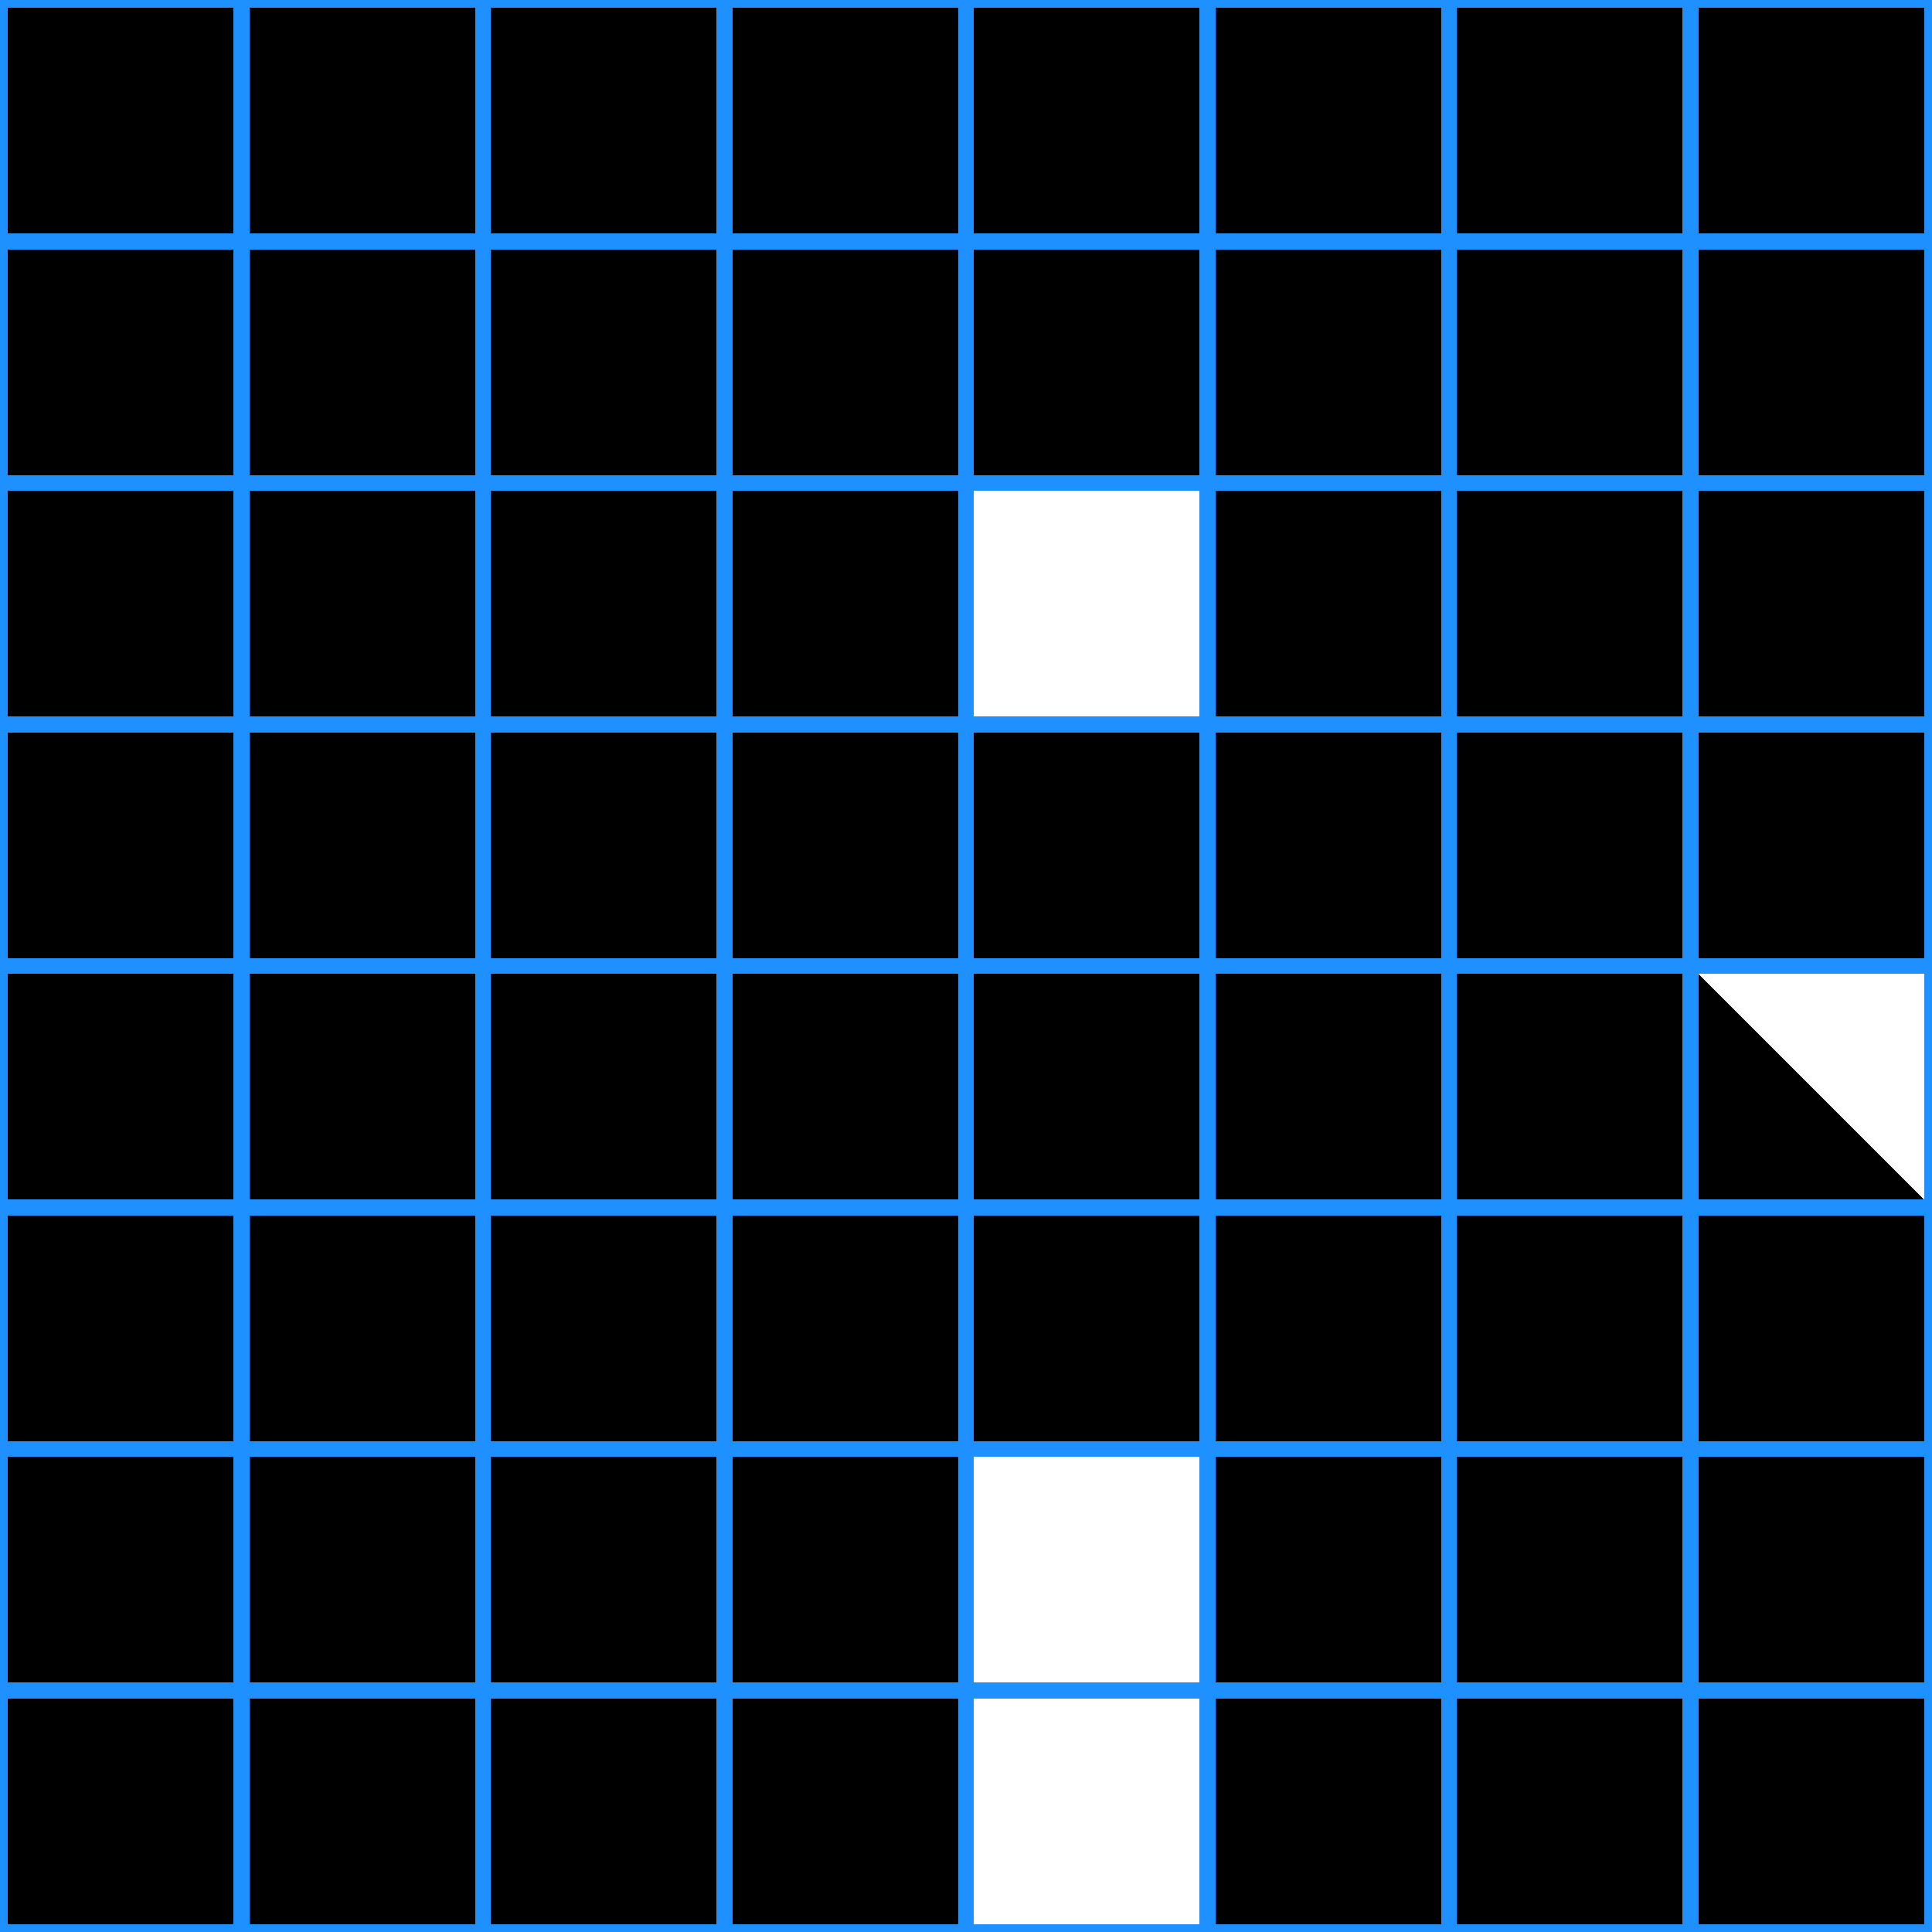
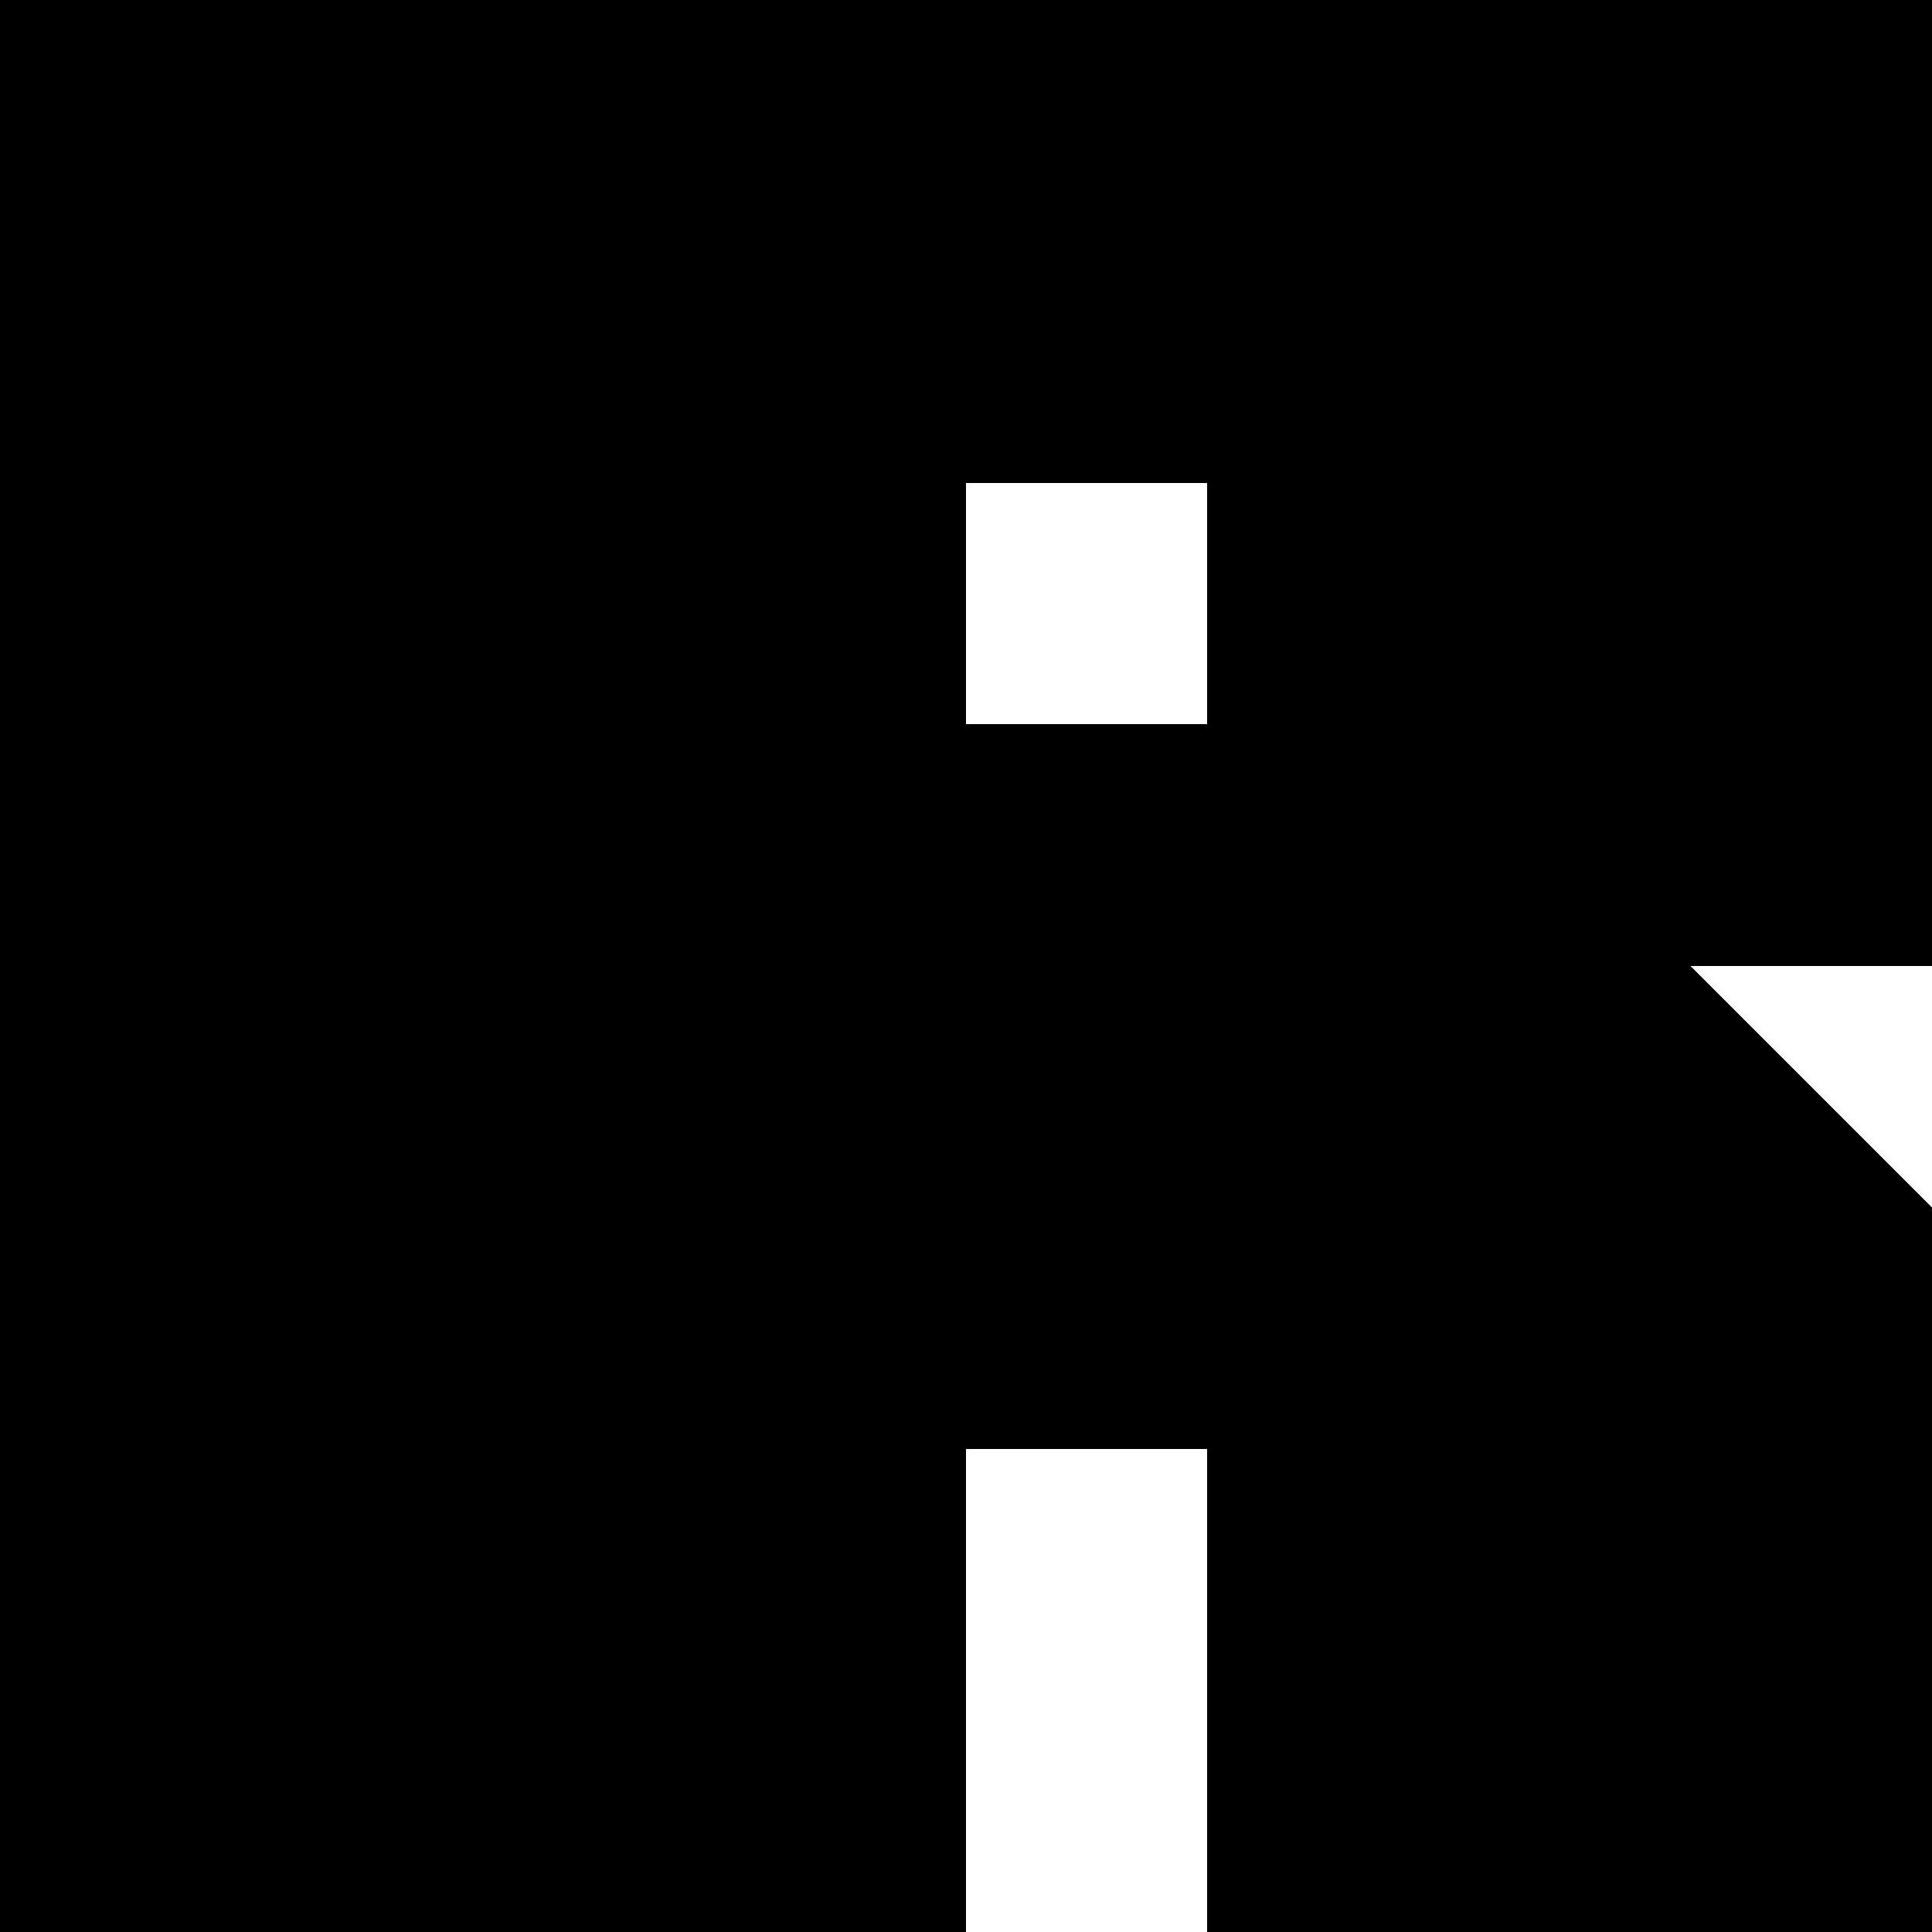
<svg xmlns="http://www.w3.org/2000/svg" width="240" height="240" viewBox="0 0 240 240">
  <rect x="0" y="0" width="240" height="240" fill="#fff" />
  <g fill="#000" shape-rendering="crispEdges">
    <polygon id="r0c0-top" points="0,0 30,0 15,15" />
    <polygon id="r0c0-right" points="30,0 30,30 15,15" />
    <polygon id="r0c0-bottom" points="30,30 0,30 15,15" />
    <polygon id="r0c0-left" points="0,30 0,0 15,15" />
    <polygon id="r0c1-top" points="30,0 60,0 45,15" />
    <polygon id="r0c1-right" points="60,0 60,30 45,15" />
    <polygon id="r0c1-bottom" points="60,30 30,30 45,15" />
    <polygon id="r0c1-left" points="30,30 30,0 45,15" />
    <polygon id="r0c2-top" points="60,0 90,0 75,15" />
    <polygon id="r0c2-right" points="90,0 90,30 75,15" />
    <polygon id="r0c2-bottom" points="90,30 60,30 75,15" />
    <polygon id="r0c2-left" points="60,30 60,0 75,15" />
    <polygon id="r0c3-top" points="90,0 120,0 105,15" />
    <polygon id="r0c3-right" points="120,0 120,30 105,15" />
    <polygon id="r0c3-bottom" points="120,30 90,30 105,15" />
    <polygon id="r0c3-left" points="90,30 90,0 105,15" />
    <polygon id="r0c4-top" points="120,0 150,0 135,15" />
    <polygon id="r0c4-right" points="150,0 150,30 135,15" />
    <polygon id="r0c4-bottom" points="150,30 120,30 135,15" />
    <polygon id="r0c4-left" points="120,30 120,0 135,15" />
    <polygon id="r0c5-top" points="150,0 180,0 165,15" />
    <polygon id="r0c5-right" points="180,0 180,30 165,15" />
    <polygon id="r0c5-bottom" points="180,30 150,30 165,15" />
    <polygon id="r0c5-left" points="150,30 150,0 165,15" />
    <polygon id="r0c6-top" points="180,0 210,0 195,15" />
    <polygon id="r0c6-right" points="210,0 210,30 195,15" />
    <polygon id="r0c6-bottom" points="210,30 180,30 195,15" />
    <polygon id="r0c6-left" points="180,30 180,0 195,15" />
    <polygon id="r0c7-top" points="210,0 240,0 225,15" />
    <polygon id="r0c7-right" points="240,0 240,30 225,15" />
    <polygon id="r0c7-bottom" points="240,30 210,30 225,15" />
    <polygon id="r0c7-left" points="210,30 210,0 225,15" />
    <polygon id="r1c0-top" points="0,30 30,30 15,45" />
    <polygon id="r1c0-right" points="30,30 30,60 15,45" />
    <polygon id="r1c0-bottom" points="30,60 0,60 15,45" />
    <polygon id="r1c0-left" points="0,60 0,30 15,45" />
    <polygon id="r1c1-top" points="30,30 60,30 45,45" />
    <polygon id="r1c1-right" points="60,30 60,60 45,45" />
    <polygon id="r1c1-bottom" points="60,60 30,60 45,45" />
    <polygon id="r1c1-left" points="30,60 30,30 45,45" />
    <polygon id="r1c2-top" points="60,30 90,30 75,45" />
    <polygon id="r1c2-right" points="90,30 90,60 75,45" />
    <polygon id="r1c2-bottom" points="90,60 60,60 75,45" />
    <polygon id="r1c2-left" points="60,60 60,30 75,45" />
    <polygon id="r1c3-top" points="90,30 120,30 105,45" />
    <polygon id="r1c3-right" points="120,30 120,60 105,45" />
    <polygon id="r1c3-bottom" points="120,60 90,60 105,45" />
    <polygon id="r1c3-left" points="90,60 90,30 105,45" />
    <polygon id="r1c4-top" points="120,30 150,30 135,45" />
    <polygon id="r1c4-right" points="150,30 150,60 135,45" />
    <polygon id="r1c4-bottom" points="150,60 120,60 135,45" />
    <polygon id="r1c4-left" points="120,60 120,30 135,45" />
    <polygon id="r1c5-top" points="150,30 180,30 165,45" />
    <polygon id="r1c5-right" points="180,30 180,60 165,45" />
    <polygon id="r1c5-bottom" points="180,60 150,60 165,45" />
    <polygon id="r1c5-left" points="150,60 150,30 165,45" />
    <polygon id="r1c6-top" points="180,30 210,30 195,45" />
    <polygon id="r1c6-right" points="210,30 210,60 195,45" />
    <polygon id="r1c6-bottom" points="210,60 180,60 195,45" />
    <polygon id="r1c6-left" points="180,60 180,30 195,45" />
    <polygon id="r1c7-top" points="210,30 240,30 225,45" />
    <polygon id="r1c7-right" points="240,30 240,60 225,45" />
    <polygon id="r1c7-bottom" points="240,60 210,60 225,45" />
    <polygon id="r1c7-left" points="210,60 210,30 225,45" />
    <polygon id="r2c0-top" points="0,60 30,60 15,75" />
    <polygon id="r2c0-right" points="30,60 30,90 15,75" />
    <polygon id="r2c0-bottom" points="30,90 0,90 15,75" />
    <polygon id="r2c0-left" points="0,90 0,60 15,75" />
    <polygon id="r2c1-top" points="30,60 60,60 45,75" />
    <polygon id="r2c1-right" points="60,60 60,90 45,75" />
    <polygon id="r2c1-bottom" points="60,90 30,90 45,75" />
    <polygon id="r2c1-left" points="30,90 30,60 45,75" />
    <polygon id="r2c2-top" points="60,60 90,60 75,75" />
    <polygon id="r2c2-right" points="90,60 90,90 75,75" />
    <polygon id="r2c2-bottom" points="90,90 60,90 75,75" />
    <polygon id="r2c2-left" points="60,90 60,60 75,75" />
    <polygon id="r2c3-top" points="90,60 120,60 105,75" />
    <polygon id="r2c3-right" points="120,60 120,90 105,75" />
    <polygon id="r2c3-bottom" points="120,90 90,90 105,75" />
    <polygon id="r2c3-left" points="90,90 90,60 105,75" />
    <polygon id="r2c5-top" points="150,60 180,60 165,75" />
    <polygon id="r2c5-right" points="180,60 180,90 165,75" />
    <polygon id="r2c5-bottom" points="180,90 150,90 165,75" />
    <polygon id="r2c5-left" points="150,90 150,60 165,75" />
    <polygon id="r2c6-top" points="180,60 210,60 195,75" />
    <polygon id="r2c6-right" points="210,60 210,90 195,75" />
    <polygon id="r2c6-bottom" points="210,90 180,90 195,75" />
    <polygon id="r2c6-left" points="180,90 180,60 195,75" />
    <polygon id="r2c7-top" points="210,60 240,60 225,75" />
    <polygon id="r2c7-right" points="240,60 240,90 225,75" />
    <polygon id="r2c7-bottom" points="240,90 210,90 225,75" />
    <polygon id="r2c7-left" points="210,90 210,60 225,75" />
    <polygon id="r3c0-top" points="0,90 30,90 15,105" />
    <polygon id="r3c0-right" points="30,90 30,120 15,105" />
    <polygon id="r3c0-bottom" points="30,120 0,120 15,105" />
    <polygon id="r3c0-left" points="0,120 0,90 15,105" />
    <polygon id="r3c1-top" points="30,90 60,90 45,105" />
    <polygon id="r3c1-right" points="60,90 60,120 45,105" />
    <polygon id="r3c1-bottom" points="60,120 30,120 45,105" />
    <polygon id="r3c1-left" points="30,120 30,90 45,105" />
    <polygon id="r3c2-top" points="60,90 90,90 75,105" />
    <polygon id="r3c2-right" points="90,90 90,120 75,105" />
    <polygon id="r3c2-bottom" points="90,120 60,120 75,105" />
    <polygon id="r3c2-left" points="60,120 60,90 75,105" />
    <polygon id="r3c3-top" points="90,90 120,90 105,105" />
    <polygon id="r3c3-right" points="120,90 120,120 105,105" />
    <polygon id="r3c3-bottom" points="120,120 90,120 105,105" />
    <polygon id="r3c3-left" points="90,120 90,90 105,105" />
    <polygon id="r3c4-top" points="120,90 150,90 135,105" />
    <polygon id="r3c4-right" points="150,90 150,120 135,105" />
    <polygon id="r3c4-bottom" points="150,120 120,120 135,105" />
    <polygon id="r3c4-left" points="120,120 120,90 135,105" />
    <polygon id="r3c5-top" points="150,90 180,90 165,105" />
    <polygon id="r3c5-right" points="180,90 180,120 165,105" />
    <polygon id="r3c5-bottom" points="180,120 150,120 165,105" />
    <polygon id="r3c5-left" points="150,120 150,90 165,105" />
    <polygon id="r3c6-top" points="180,90 210,90 195,105" />
    <polygon id="r3c6-right" points="210,90 210,120 195,105" />
    <polygon id="r3c6-bottom" points="210,120 180,120 195,105" />
    <polygon id="r3c6-left" points="180,120 180,90 195,105" />
    <polygon id="r3c7-top" points="210,90 240,90 225,105" />
    <polygon id="r3c7-right" points="240,90 240,120 225,105" />
    <polygon id="r3c7-bottom" points="240,120 210,120 225,105" />
    <polygon id="r3c7-left" points="210,120 210,90 225,105" />
    <polygon id="r4c0-top" points="0,120 30,120 15,135" />
    <polygon id="r4c0-right" points="30,120 30,150 15,135" />
    <polygon id="r4c0-bottom" points="30,150 0,150 15,135" />
    <polygon id="r4c0-left" points="0,150 0,120 15,135" />
    <polygon id="r4c1-top" points="30,120 60,120 45,135" />
    <polygon id="r4c1-right" points="60,120 60,150 45,135" />
    <polygon id="r4c1-bottom" points="60,150 30,150 45,135" />
    <polygon id="r4c1-left" points="30,150 30,120 45,135" />
    <polygon id="r4c2-top" points="60,120 90,120 75,135" />
    <polygon id="r4c2-right" points="90,120 90,150 75,135" />
    <polygon id="r4c2-bottom" points="90,150 60,150 75,135" />
    <polygon id="r4c2-left" points="60,150 60,120 75,135" />
    <polygon id="r4c3-top" points="90,120 120,120 105,135" />
    <polygon id="r4c3-right" points="120,120 120,150 105,135" />
    <polygon id="r4c3-bottom" points="120,150 90,150 105,135" />
    <polygon id="r4c3-left" points="90,150 90,120 105,135" />
    <polygon id="r4c4-top" points="120,120 150,120 135,135" />
    <polygon id="r4c4-right" points="150,120 150,150 135,135" />
    <polygon id="r4c4-bottom" points="150,150 120,150 135,135" />
    <polygon id="r4c4-left" points="120,150 120,120 135,135" />
    <polygon id="r4c5-top" points="150,120 180,120 165,135" />
    <polygon id="r4c5-right" points="180,120 180,150 165,135" />
    <polygon id="r4c5-bottom" points="180,150 150,150 165,135" />
    <polygon id="r4c5-left" points="150,150 150,120 165,135" />
    <polygon id="r4c6-top" points="180,120 210,120 195,135" />
    <polygon id="r4c6-right" points="210,120 210,150 195,135" />
    <polygon id="r4c6-bottom" points="210,150 180,150 195,135" />
    <polygon id="r4c6-left" points="180,150 180,120 195,135" />
    <polygon id="r4c7-bottom" points="240,150 210,150 225,135" />
    <polygon id="r4c7-left" points="210,150 210,120 225,135" />
    <polygon id="r5c0-top" points="0,150 30,150 15,165" />
    <polygon id="r5c0-right" points="30,150 30,180 15,165" />
    <polygon id="r5c0-bottom" points="30,180 0,180 15,165" />
    <polygon id="r5c0-left" points="0,180 0,150 15,165" />
    <polygon id="r5c1-top" points="30,150 60,150 45,165" />
    <polygon id="r5c1-right" points="60,150 60,180 45,165" />
    <polygon id="r5c1-bottom" points="60,180 30,180 45,165" />
    <polygon id="r5c1-left" points="30,180 30,150 45,165" />
    <polygon id="r5c2-top" points="60,150 90,150 75,165" />
    <polygon id="r5c2-right" points="90,150 90,180 75,165" />
    <polygon id="r5c2-bottom" points="90,180 60,180 75,165" />
    <polygon id="r5c2-left" points="60,180 60,150 75,165" />
    <polygon id="r5c3-top" points="90,150 120,150 105,165" />
    <polygon id="r5c3-right" points="120,150 120,180 105,165" />
    <polygon id="r5c3-bottom" points="120,180 90,180 105,165" />
    <polygon id="r5c3-left" points="90,180 90,150 105,165" />
    <polygon id="r5c4-top" points="120,150 150,150 135,165" />
    <polygon id="r5c4-right" points="150,150 150,180 135,165" />
    <polygon id="r5c4-bottom" points="150,180 120,180 135,165" />
    <polygon id="r5c4-left" points="120,180 120,150 135,165" />
    <polygon id="r5c5-top" points="150,150 180,150 165,165" />
    <polygon id="r5c5-right" points="180,150 180,180 165,165" />
    <polygon id="r5c5-bottom" points="180,180 150,180 165,165" />
    <polygon id="r5c5-left" points="150,180 150,150 165,165" />
    <polygon id="r5c6-top" points="180,150 210,150 195,165" />
    <polygon id="r5c6-right" points="210,150 210,180 195,165" />
    <polygon id="r5c6-bottom" points="210,180 180,180 195,165" />
    <polygon id="r5c6-left" points="180,180 180,150 195,165" />
    <polygon id="r5c7-top" points="210,150 240,150 225,165" />
    <polygon id="r5c7-right" points="240,150 240,180 225,165" />
    <polygon id="r5c7-bottom" points="240,180 210,180 225,165" />
    <polygon id="r5c7-left" points="210,180 210,150 225,165" />
    <polygon id="r6c0-top" points="0,180 30,180 15,195" />
    <polygon id="r6c0-right" points="30,180 30,210 15,195" />
    <polygon id="r6c0-bottom" points="30,210 0,210 15,195" />
    <polygon id="r6c0-left" points="0,210 0,180 15,195" />
    <polygon id="r6c1-top" points="30,180 60,180 45,195" />
    <polygon id="r6c1-right" points="60,180 60,210 45,195" />
    <polygon id="r6c1-bottom" points="60,210 30,210 45,195" />
    <polygon id="r6c1-left" points="30,210 30,180 45,195" />
    <polygon id="r6c2-top" points="60,180 90,180 75,195" />
    <polygon id="r6c2-right" points="90,180 90,210 75,195" />
    <polygon id="r6c2-bottom" points="90,210 60,210 75,195" />
    <polygon id="r6c2-left" points="60,210 60,180 75,195" />
    <polygon id="r6c3-top" points="90,180 120,180 105,195" />
    <polygon id="r6c3-right" points="120,180 120,210 105,195" />
    <polygon id="r6c3-bottom" points="120,210 90,210 105,195" />
    <polygon id="r6c3-left" points="90,210 90,180 105,195" />
    <polygon id="r6c5-top" points="150,180 180,180 165,195" />
    <polygon id="r6c5-right" points="180,180 180,210 165,195" />
    <polygon id="r6c5-bottom" points="180,210 150,210 165,195" />
    <polygon id="r6c5-left" points="150,210 150,180 165,195" />
    <polygon id="r6c6-top" points="180,180 210,180 195,195" />
    <polygon id="r6c6-right" points="210,180 210,210 195,195" />
    <polygon id="r6c6-bottom" points="210,210 180,210 195,195" />
    <polygon id="r6c6-left" points="180,210 180,180 195,195" />
    <polygon id="r6c7-top" points="210,180 240,180 225,195" />
    <polygon id="r6c7-right" points="240,180 240,210 225,195" />
    <polygon id="r6c7-bottom" points="240,210 210,210 225,195" />
    <polygon id="r6c7-left" points="210,210 210,180 225,195" />
    <polygon id="r7c0-top" points="0,210 30,210 15,225" />
    <polygon id="r7c0-right" points="30,210 30,240 15,225" />
    <polygon id="r7c0-bottom" points="30,240 0,240 15,225" />
    <polygon id="r7c0-left" points="0,240 0,210 15,225" />
    <polygon id="r7c1-top" points="30,210 60,210 45,225" />
    <polygon id="r7c1-right" points="60,210 60,240 45,225" />
    <polygon id="r7c1-bottom" points="60,240 30,240 45,225" />
    <polygon id="r7c1-left" points="30,240 30,210 45,225" />
    <polygon id="r7c2-top" points="60,210 90,210 75,225" />
    <polygon id="r7c2-right" points="90,210 90,240 75,225" />
    <polygon id="r7c2-bottom" points="90,240 60,240 75,225" />
    <polygon id="r7c2-left" points="60,240 60,210 75,225" />
    <polygon id="r7c3-top" points="90,210 120,210 105,225" />
    <polygon id="r7c3-right" points="120,210 120,240 105,225" />
    <polygon id="r7c3-bottom" points="120,240 90,240 105,225" />
    <polygon id="r7c3-left" points="90,240 90,210 105,225" />
    <polygon id="r7c5-top" points="150,210 180,210 165,225" />
    <polygon id="r7c5-right" points="180,210 180,240 165,225" />
    <polygon id="r7c5-bottom" points="180,240 150,240 165,225" />
    <polygon id="r7c5-left" points="150,240 150,210 165,225" />
    <polygon id="r7c6-top" points="180,210 210,210 195,225" />
    <polygon id="r7c6-right" points="210,210 210,240 195,225" />
    <polygon id="r7c6-bottom" points="210,240 180,240 195,225" />
    <polygon id="r7c6-left" points="180,240 180,210 195,225" />
    <polygon id="r7c7-top" points="210,210 240,210 225,225" />
    <polygon id="r7c7-right" points="240,210 240,240 225,225" />
    <polygon id="r7c7-bottom" points="240,240 210,240 225,225" />
    <polygon id="r7c7-left" points="210,240 210,210 225,225" />
  </g>
-   <g fill="none" stroke="#1e90ff" stroke-width="2" shape-rendering="crispEdges">
-     <line x1="0" y1="0" x2="0" y2="240" />
-     <line x1="30" y1="0" x2="30" y2="240" />
-     <line x1="60" y1="0" x2="60" y2="240" />
-     <line x1="90" y1="0" x2="90" y2="240" />
-     <line x1="120" y1="0" x2="120" y2="240" />
-     <line x1="150" y1="0" x2="150" y2="240" />
-     <line x1="180" y1="0" x2="180" y2="240" />
-     <line x1="210" y1="0" x2="210" y2="240" />
-     <line x1="240" y1="0" x2="240" y2="240" />
-     <line x1="0" y1="0" x2="240" y2="0" />
-     <line x1="0" y1="30" x2="240" y2="30" />
-     <line x1="0" y1="60" x2="240" y2="60" />
-     <line x1="0" y1="90" x2="240" y2="90" />
-     <line x1="0" y1="120" x2="240" y2="120" />
-     <line x1="0" y1="150" x2="240" y2="150" />
-     <line x1="0" y1="180" x2="240" y2="180" />
-     <line x1="0" y1="210" x2="240" y2="210" />
-     <line x1="0" y1="240" x2="240" y2="240" />
-   </g>
</svg>
